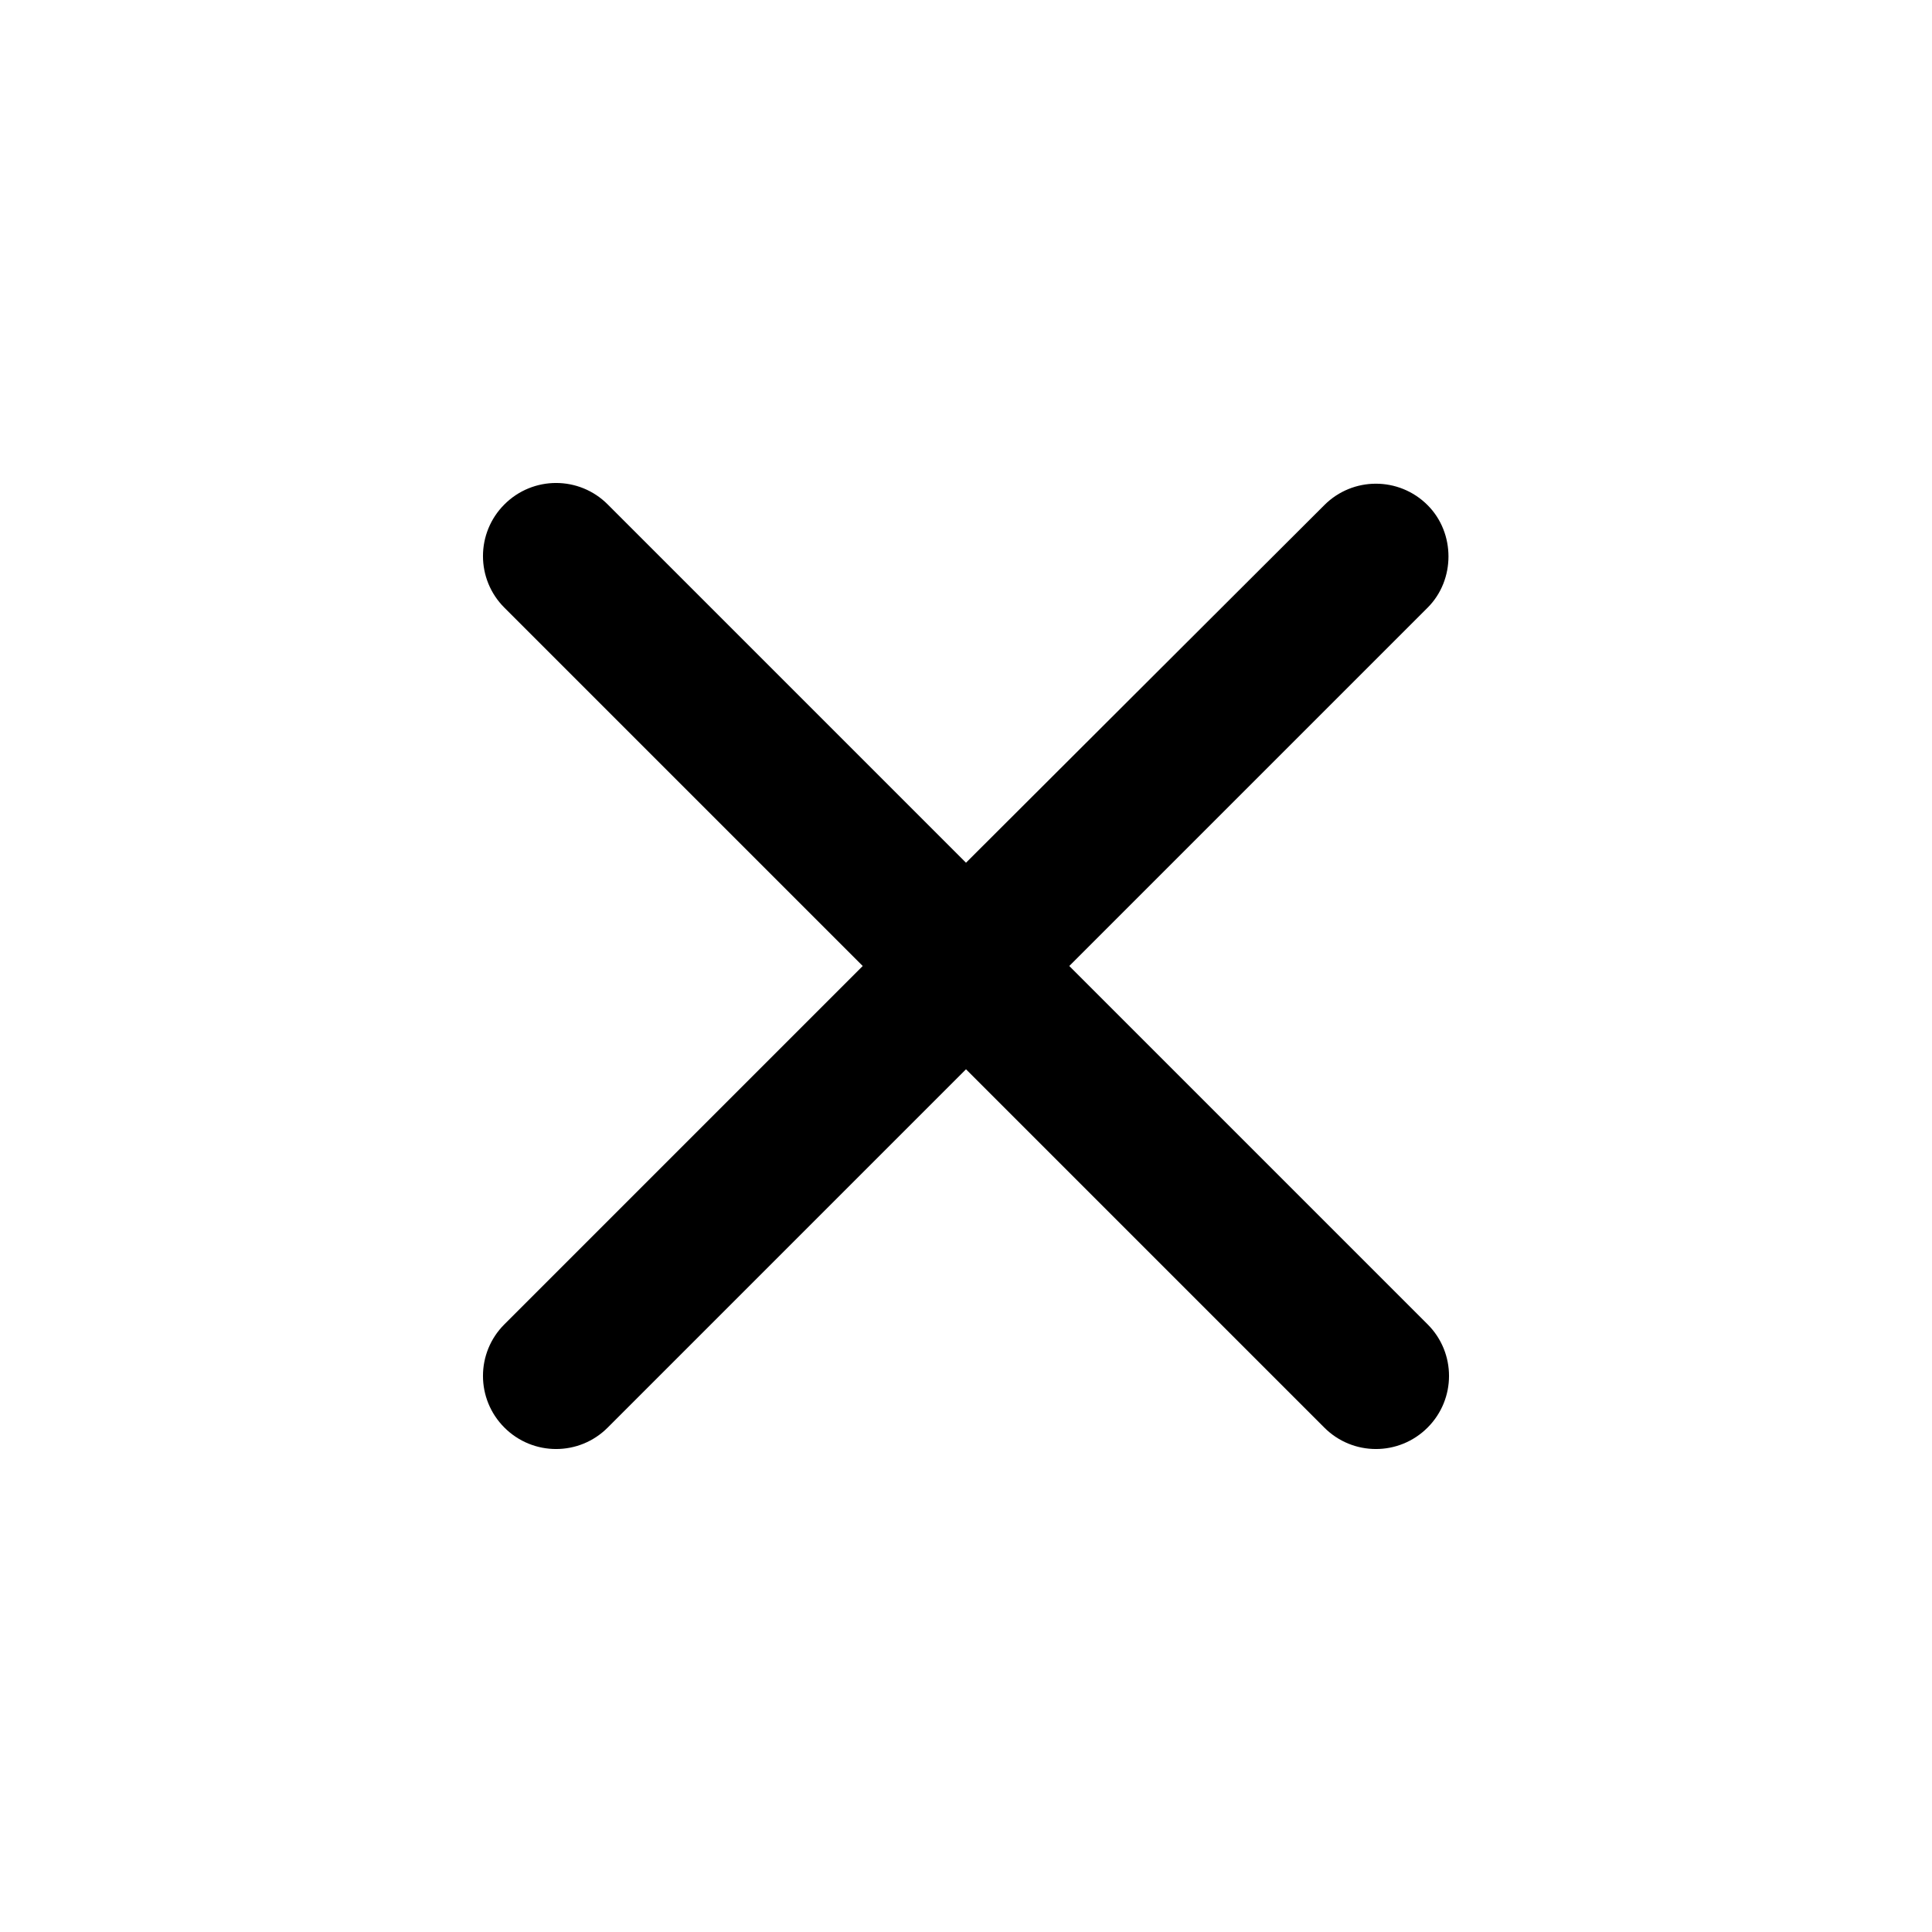
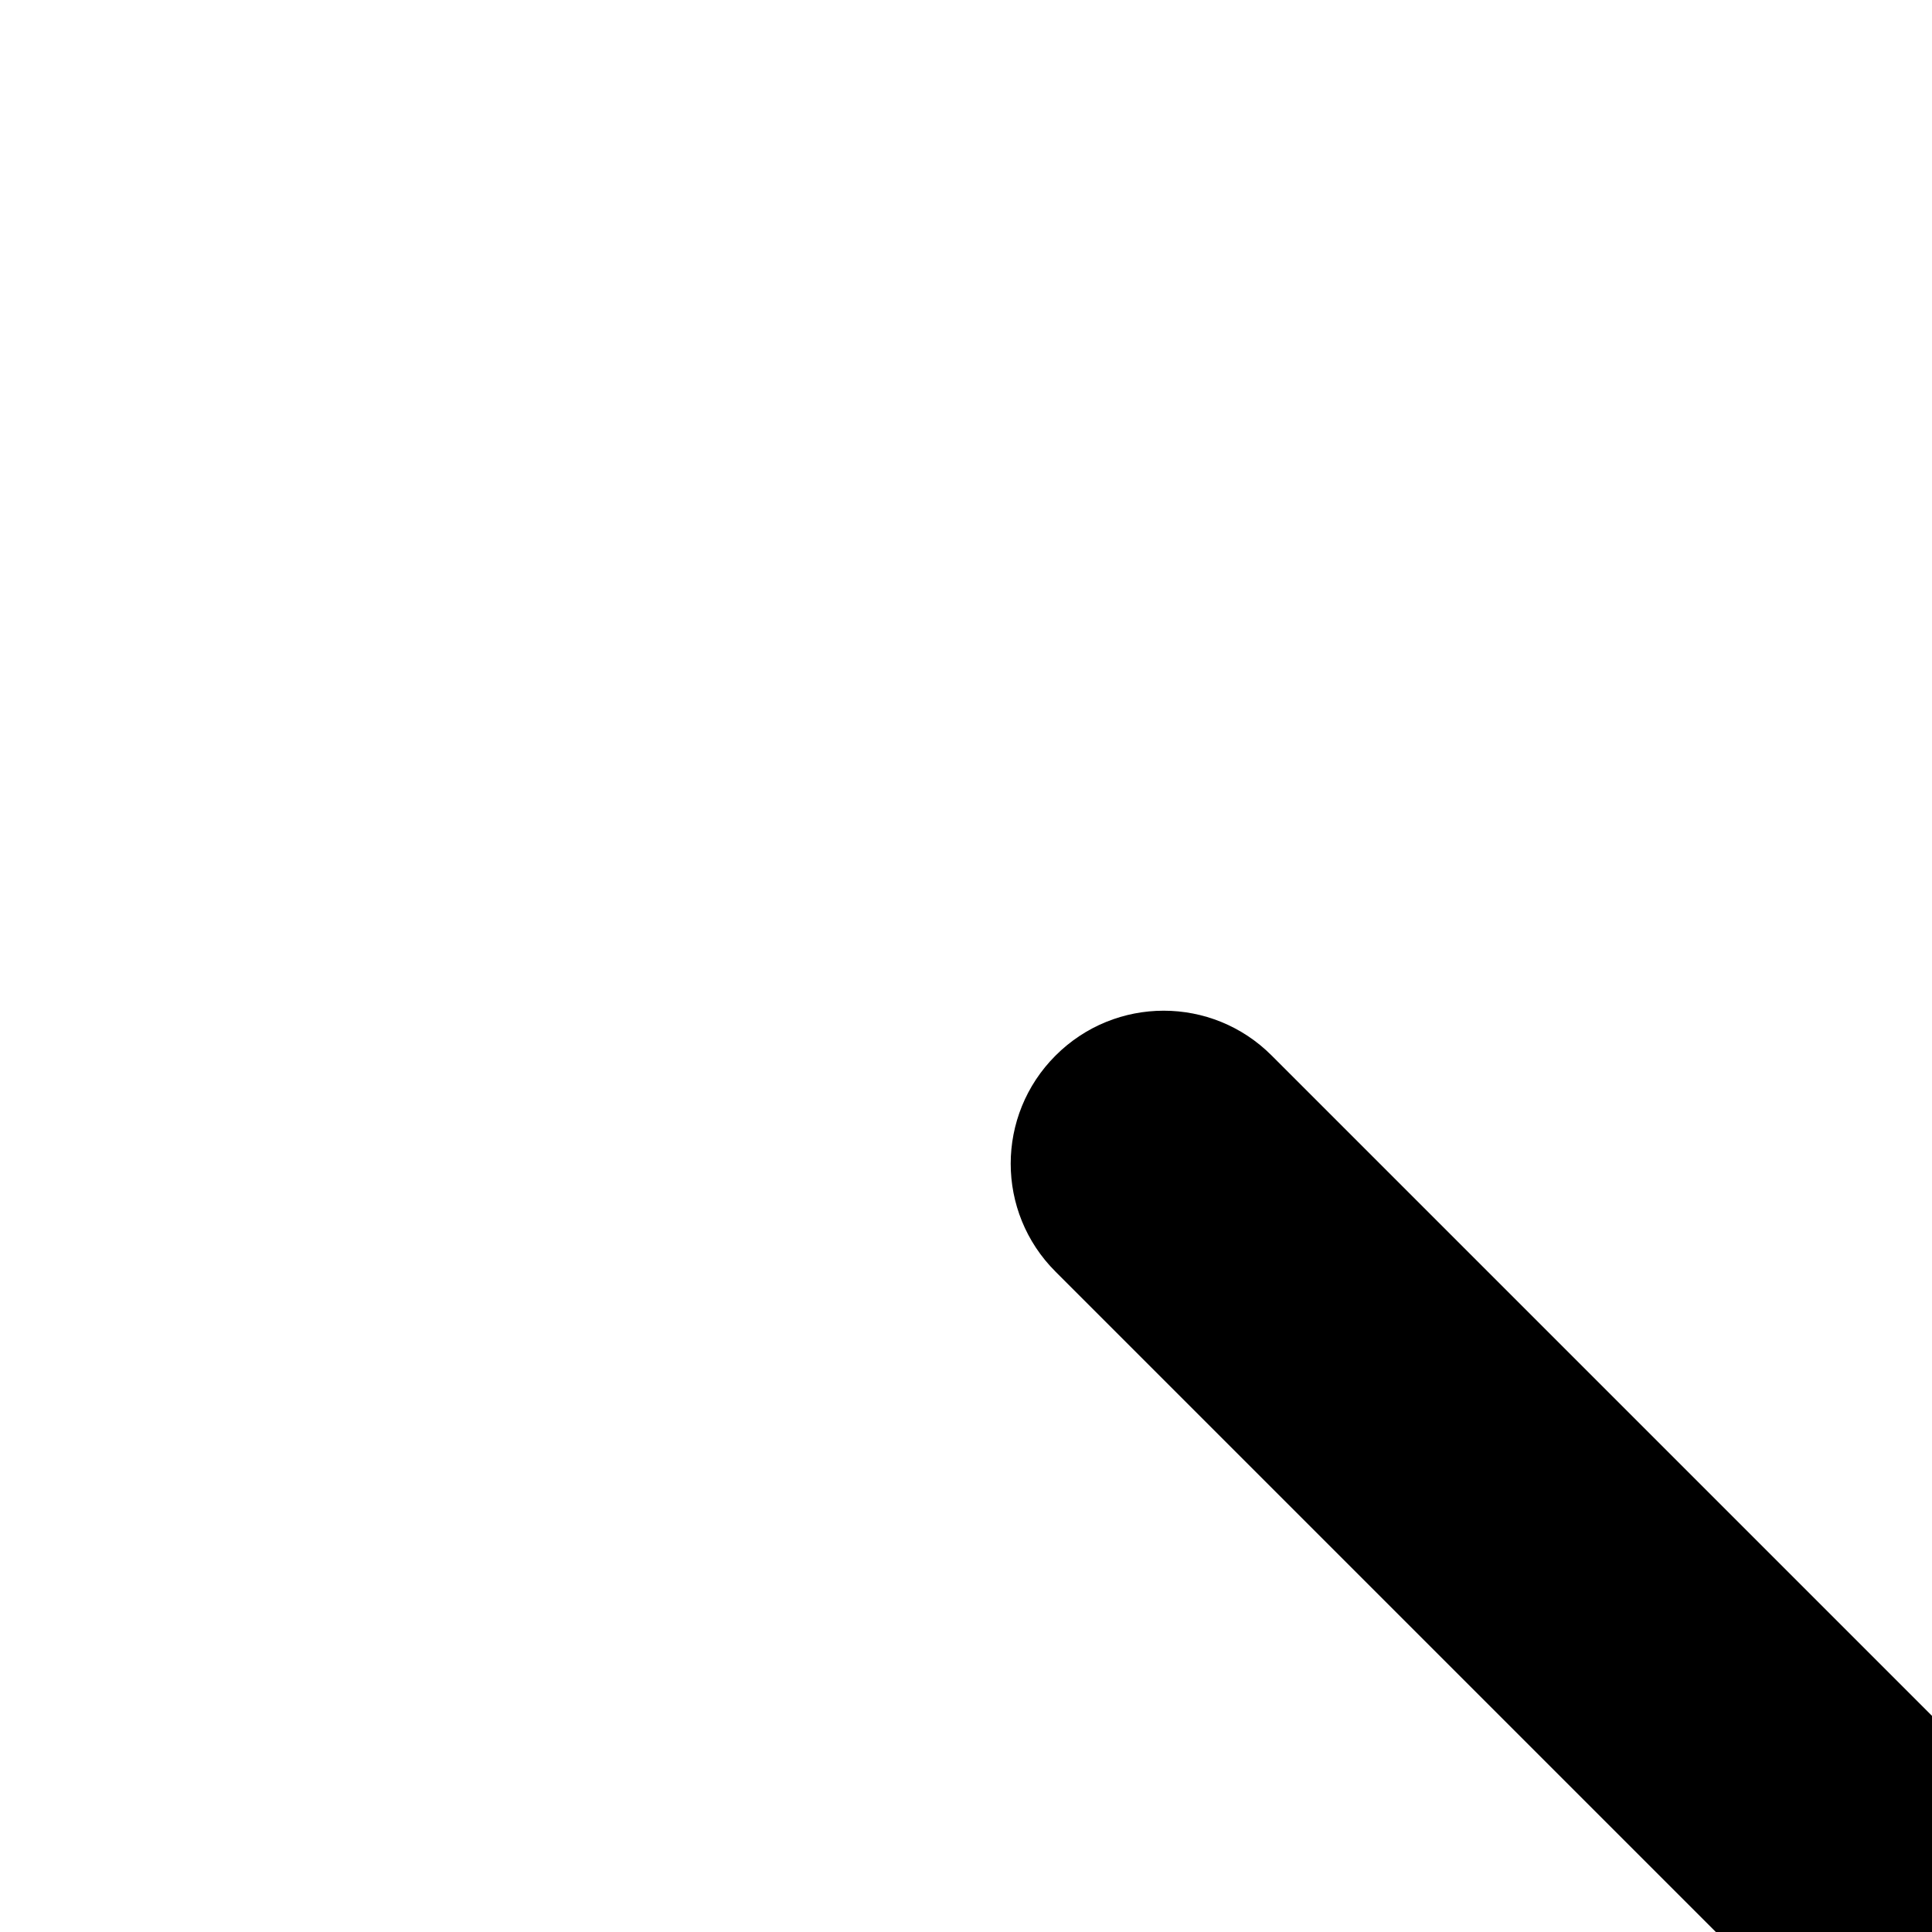
- <svg xmlns="http://www.w3.org/2000/svg" width="24" height="24" viewBox="0 0 24 24" fill="none">
+ <svg xmlns="http://www.w3.org/2000/svg" fill="none">
  <path d="M17.734 6.275C17.379 5.92 16.805 5.92 16.451 6.275L12 10.717L7.549 6.266C7.195 5.911 6.621 5.911 6.266 6.266C5.911 6.621 5.911 7.195 6.266 7.549L10.717 12L6.266 16.451C5.911 16.805 5.911 17.379 6.266 17.734C6.621 18.089 7.195 18.089 7.549 17.734L12 13.283L16.451 17.734C16.805 18.089 17.379 18.089 17.734 17.734C18.089 17.379 18.089 16.805 17.734 16.451L13.283 12L17.734 7.549C18.08 7.204 18.08 6.621 17.734 6.275Z" fill="currentColor" />
</svg>
